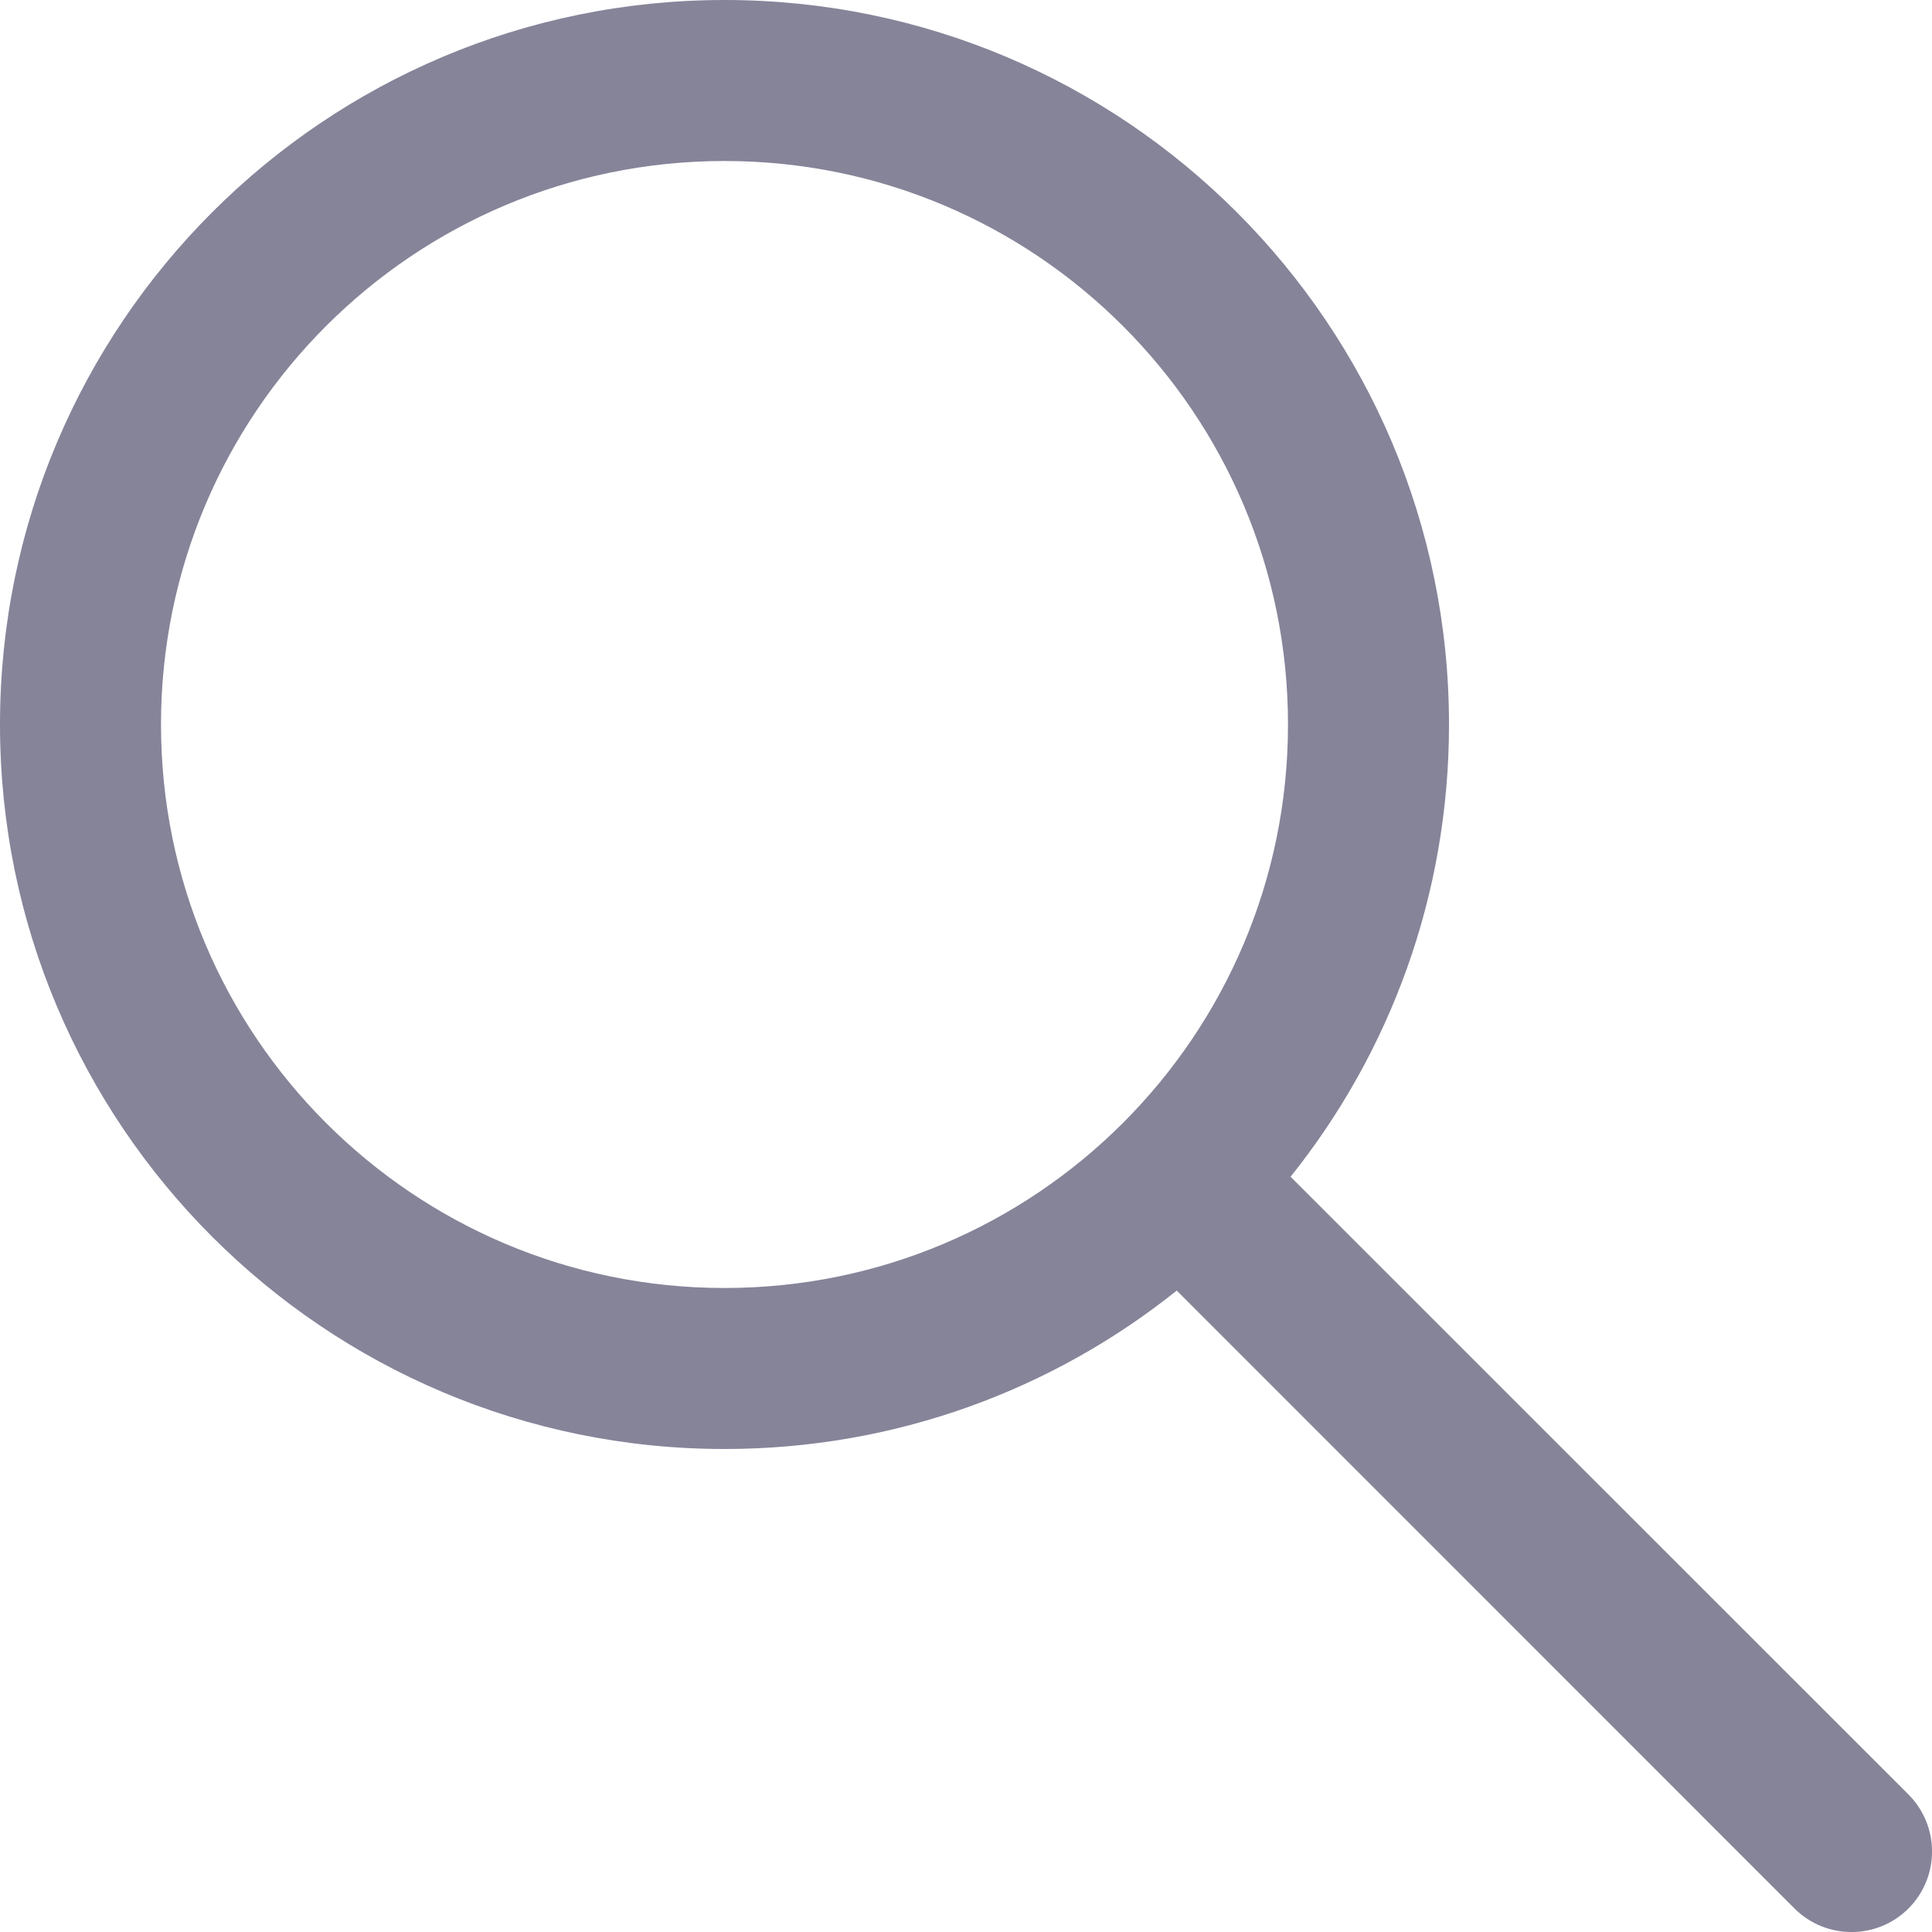
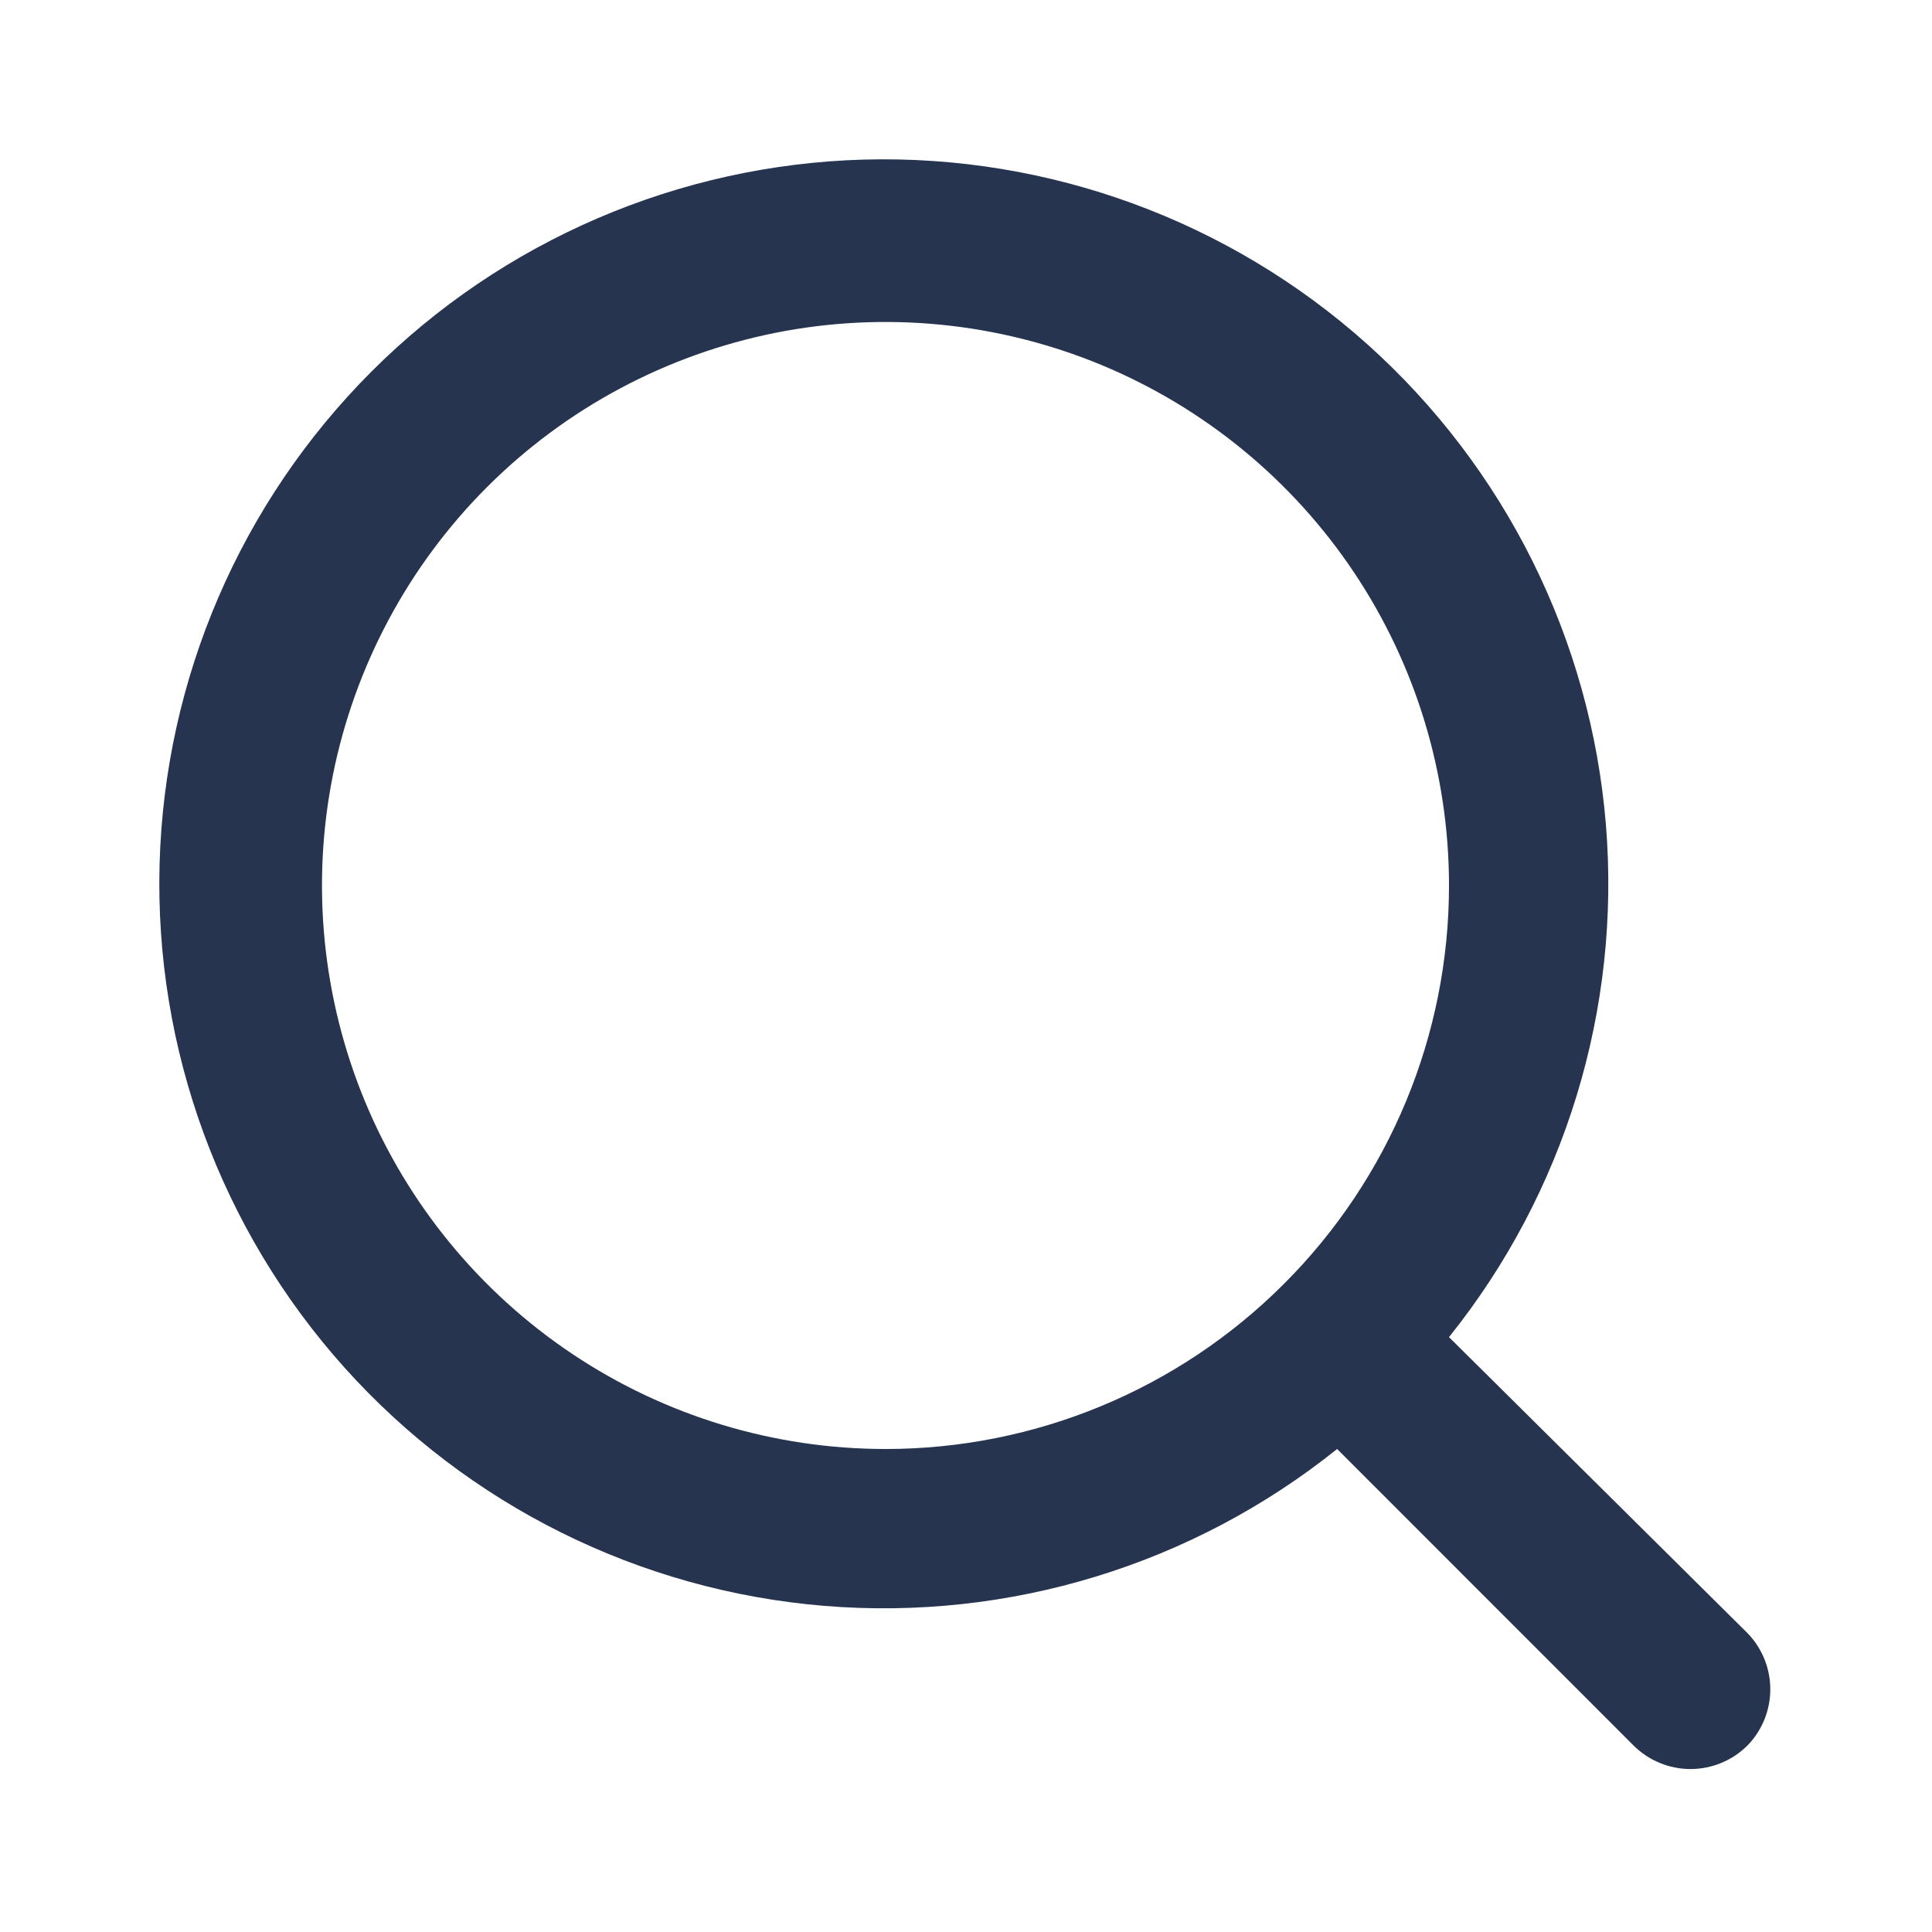
- <svg xmlns="http://www.w3.org/2000/svg" width="12" height="12" viewBox="0 0 12 12" fill="none">
-   <path d="M7.309 8.016C6.539 8.632 5.563 9 4.5 9C2.015 9 0 6.985 0 4.5C0 2.015 2.015 0 4.5 0C6.985 0 9 2.015 9 4.5C9 5.563 8.632 6.539 8.016 7.309L11.854 11.146C12.049 11.342 12.049 11.658 11.854 11.854C11.658 12.049 11.342 12.049 11.146 11.854L7.309 8.016ZM8 4.5C8 2.567 6.433 1 4.5 1C2.567 1 1 2.567 1 4.5C1 6.433 2.567 8 4.5 8C6.433 8 8 6.433 8 4.5Z" fill="#858499" />
+ <svg xmlns="http://www.w3.org/2000/svg" width="20" height="20" viewBox="0 0 20 20" fill="none">
+   <path d="M18.092 16.908L15 13.842C16.2 12.345 16.781 10.446 16.624 8.534C16.467 6.623 15.583 4.844 14.155 3.564C12.726 2.284 10.861 1.6 8.944 1.652C7.027 1.705 5.202 2.49 3.846 3.846C2.49 5.202 1.705 7.027 1.652 8.944C1.6 10.861 2.284 12.726 3.564 14.155C4.844 15.583 6.623 16.467 8.534 16.624C10.446 16.781 12.345 16.2 13.842 15L16.908 18.067C16.986 18.145 17.078 18.207 17.18 18.249C17.281 18.291 17.39 18.313 17.5 18.313C17.61 18.313 17.719 18.291 17.82 18.249C17.922 18.207 18.014 18.145 18.092 18.067C18.242 17.911 18.326 17.704 18.326 17.488C18.326 17.271 18.242 17.064 18.092 16.908ZM9.167 15C8.013 15 6.885 14.658 5.926 14.017C4.967 13.376 4.219 12.465 3.777 11.399C3.336 10.333 3.22 9.16 3.445 8.029C3.671 6.897 4.226 5.858 5.042 5.042C5.858 4.226 6.897 3.671 8.029 3.445C9.16 3.22 10.333 3.336 11.399 3.777C12.465 4.219 13.376 4.967 14.017 5.926C14.658 6.885 15 8.013 15 9.167C15 10.714 14.386 12.197 13.291 13.291C12.197 14.386 10.714 15 9.167 15Z" fill="#26344F" />
</svg>
